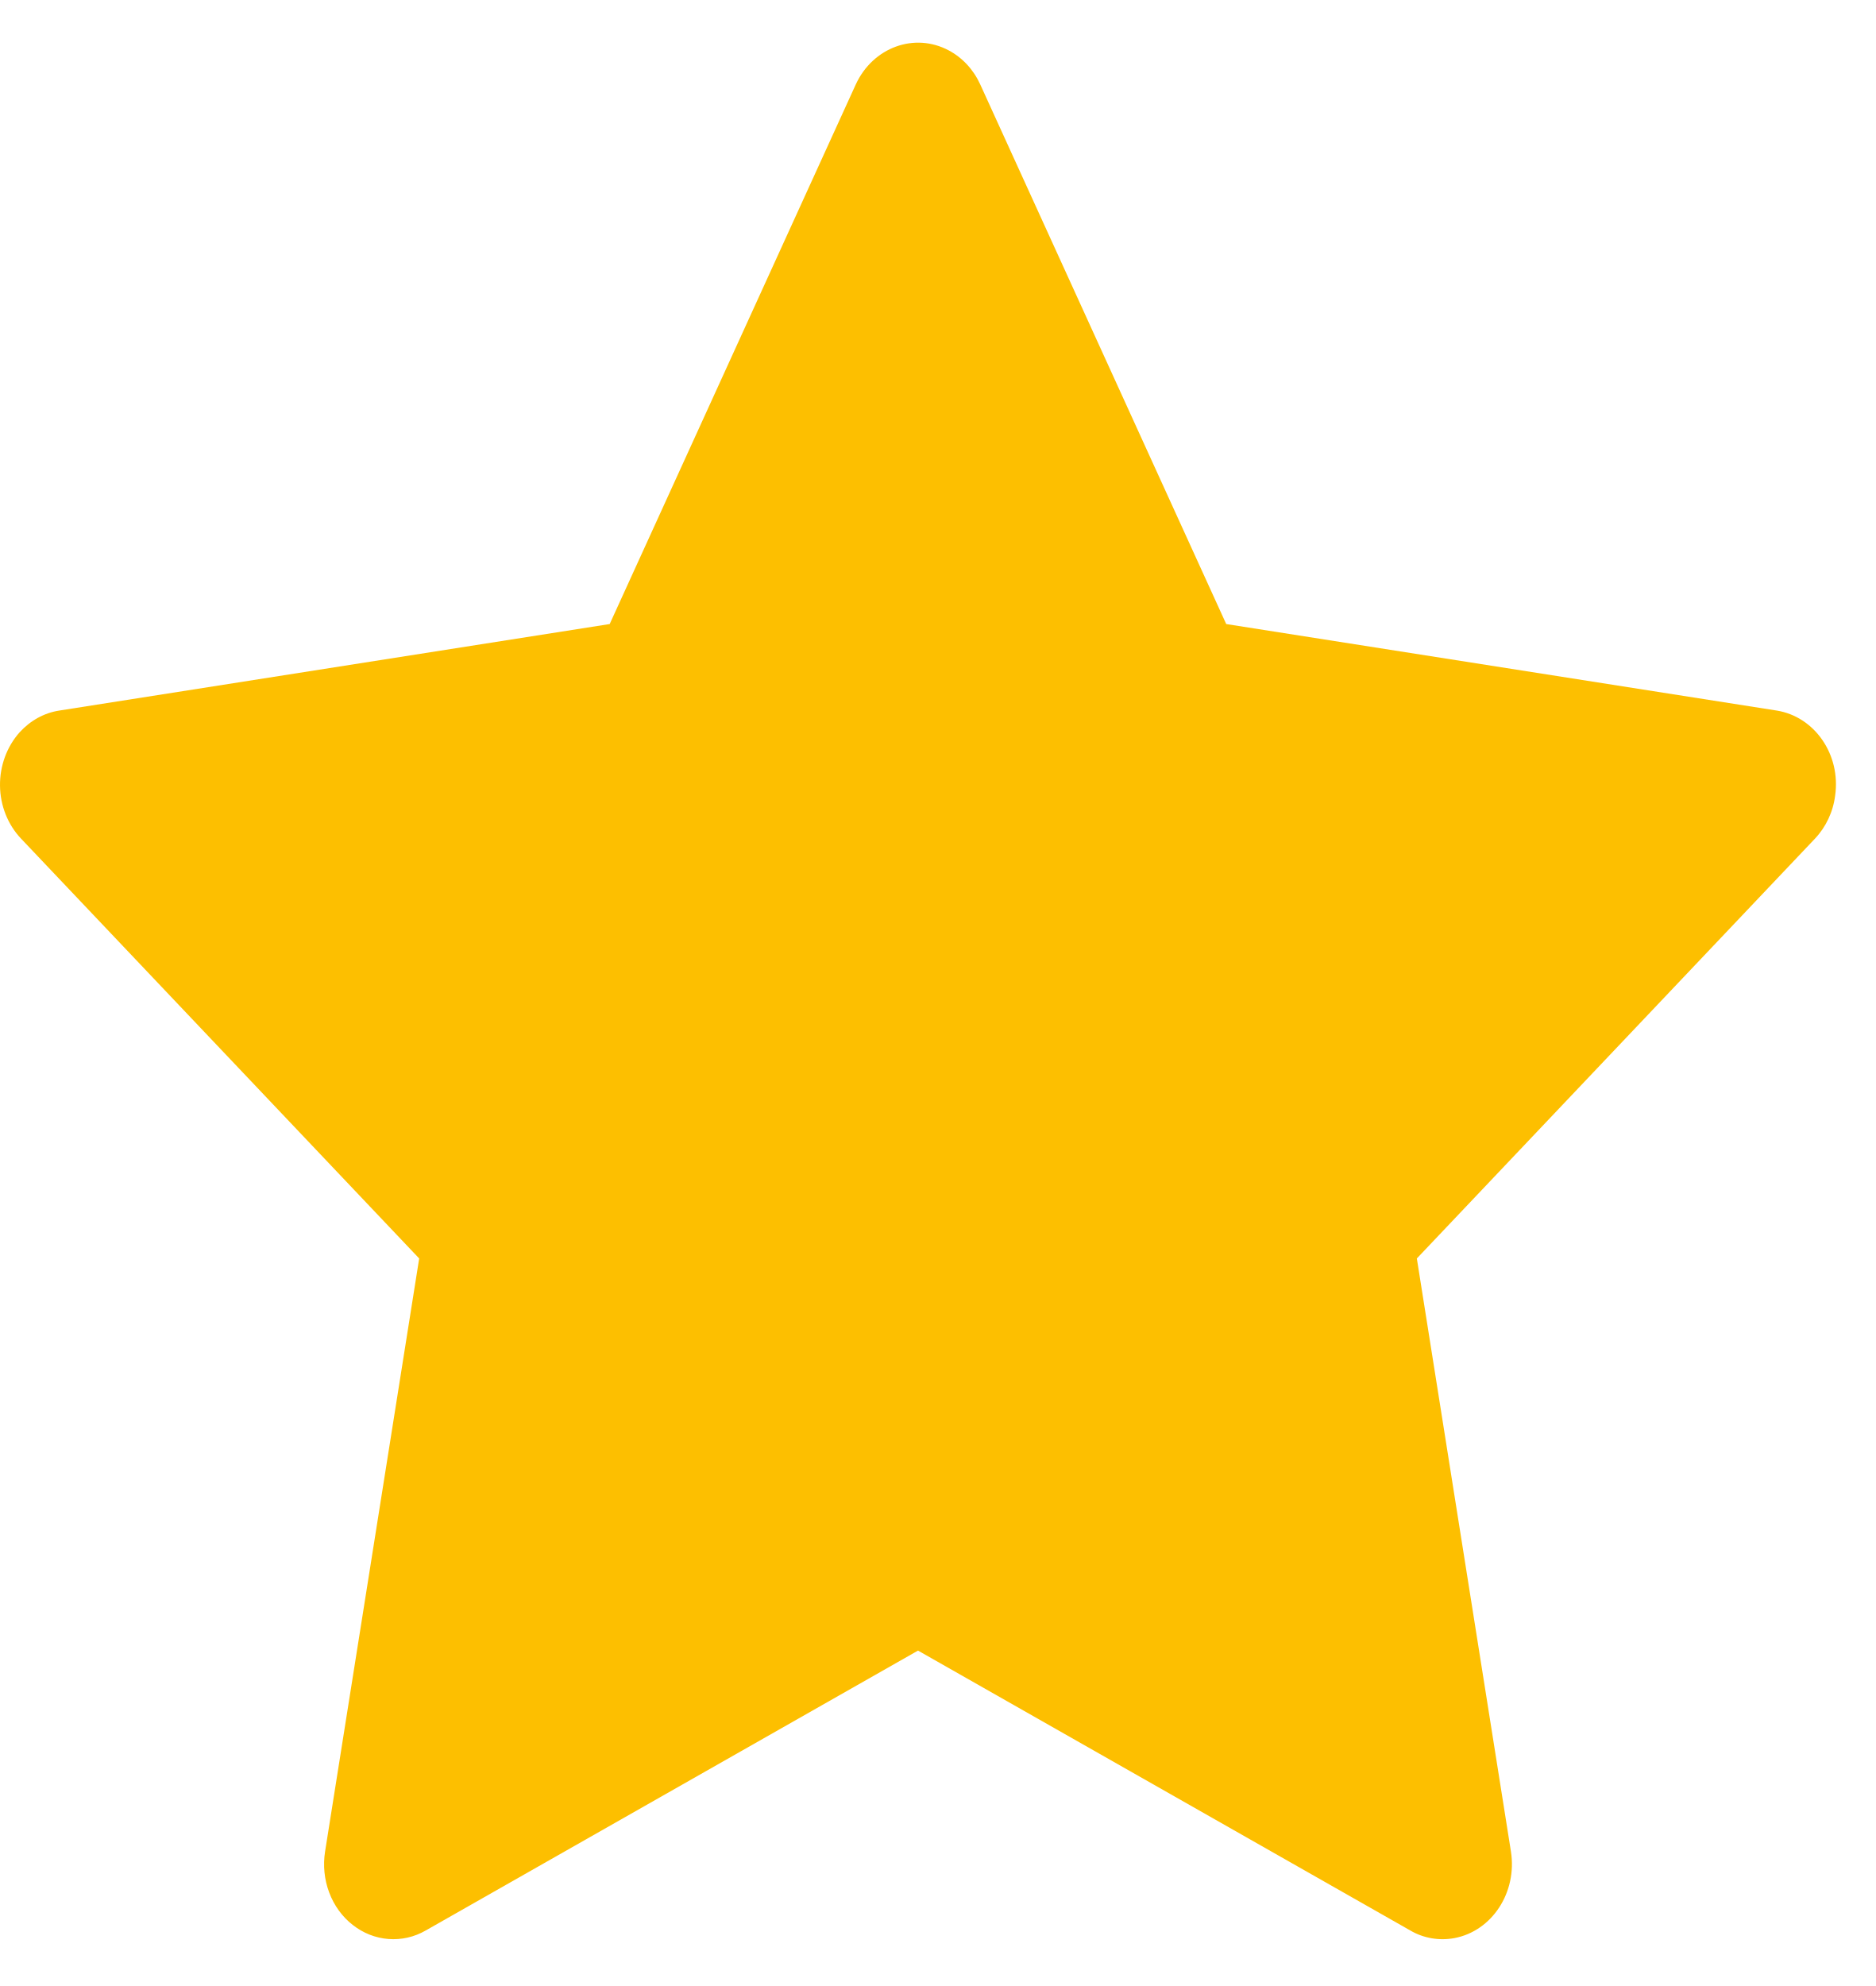
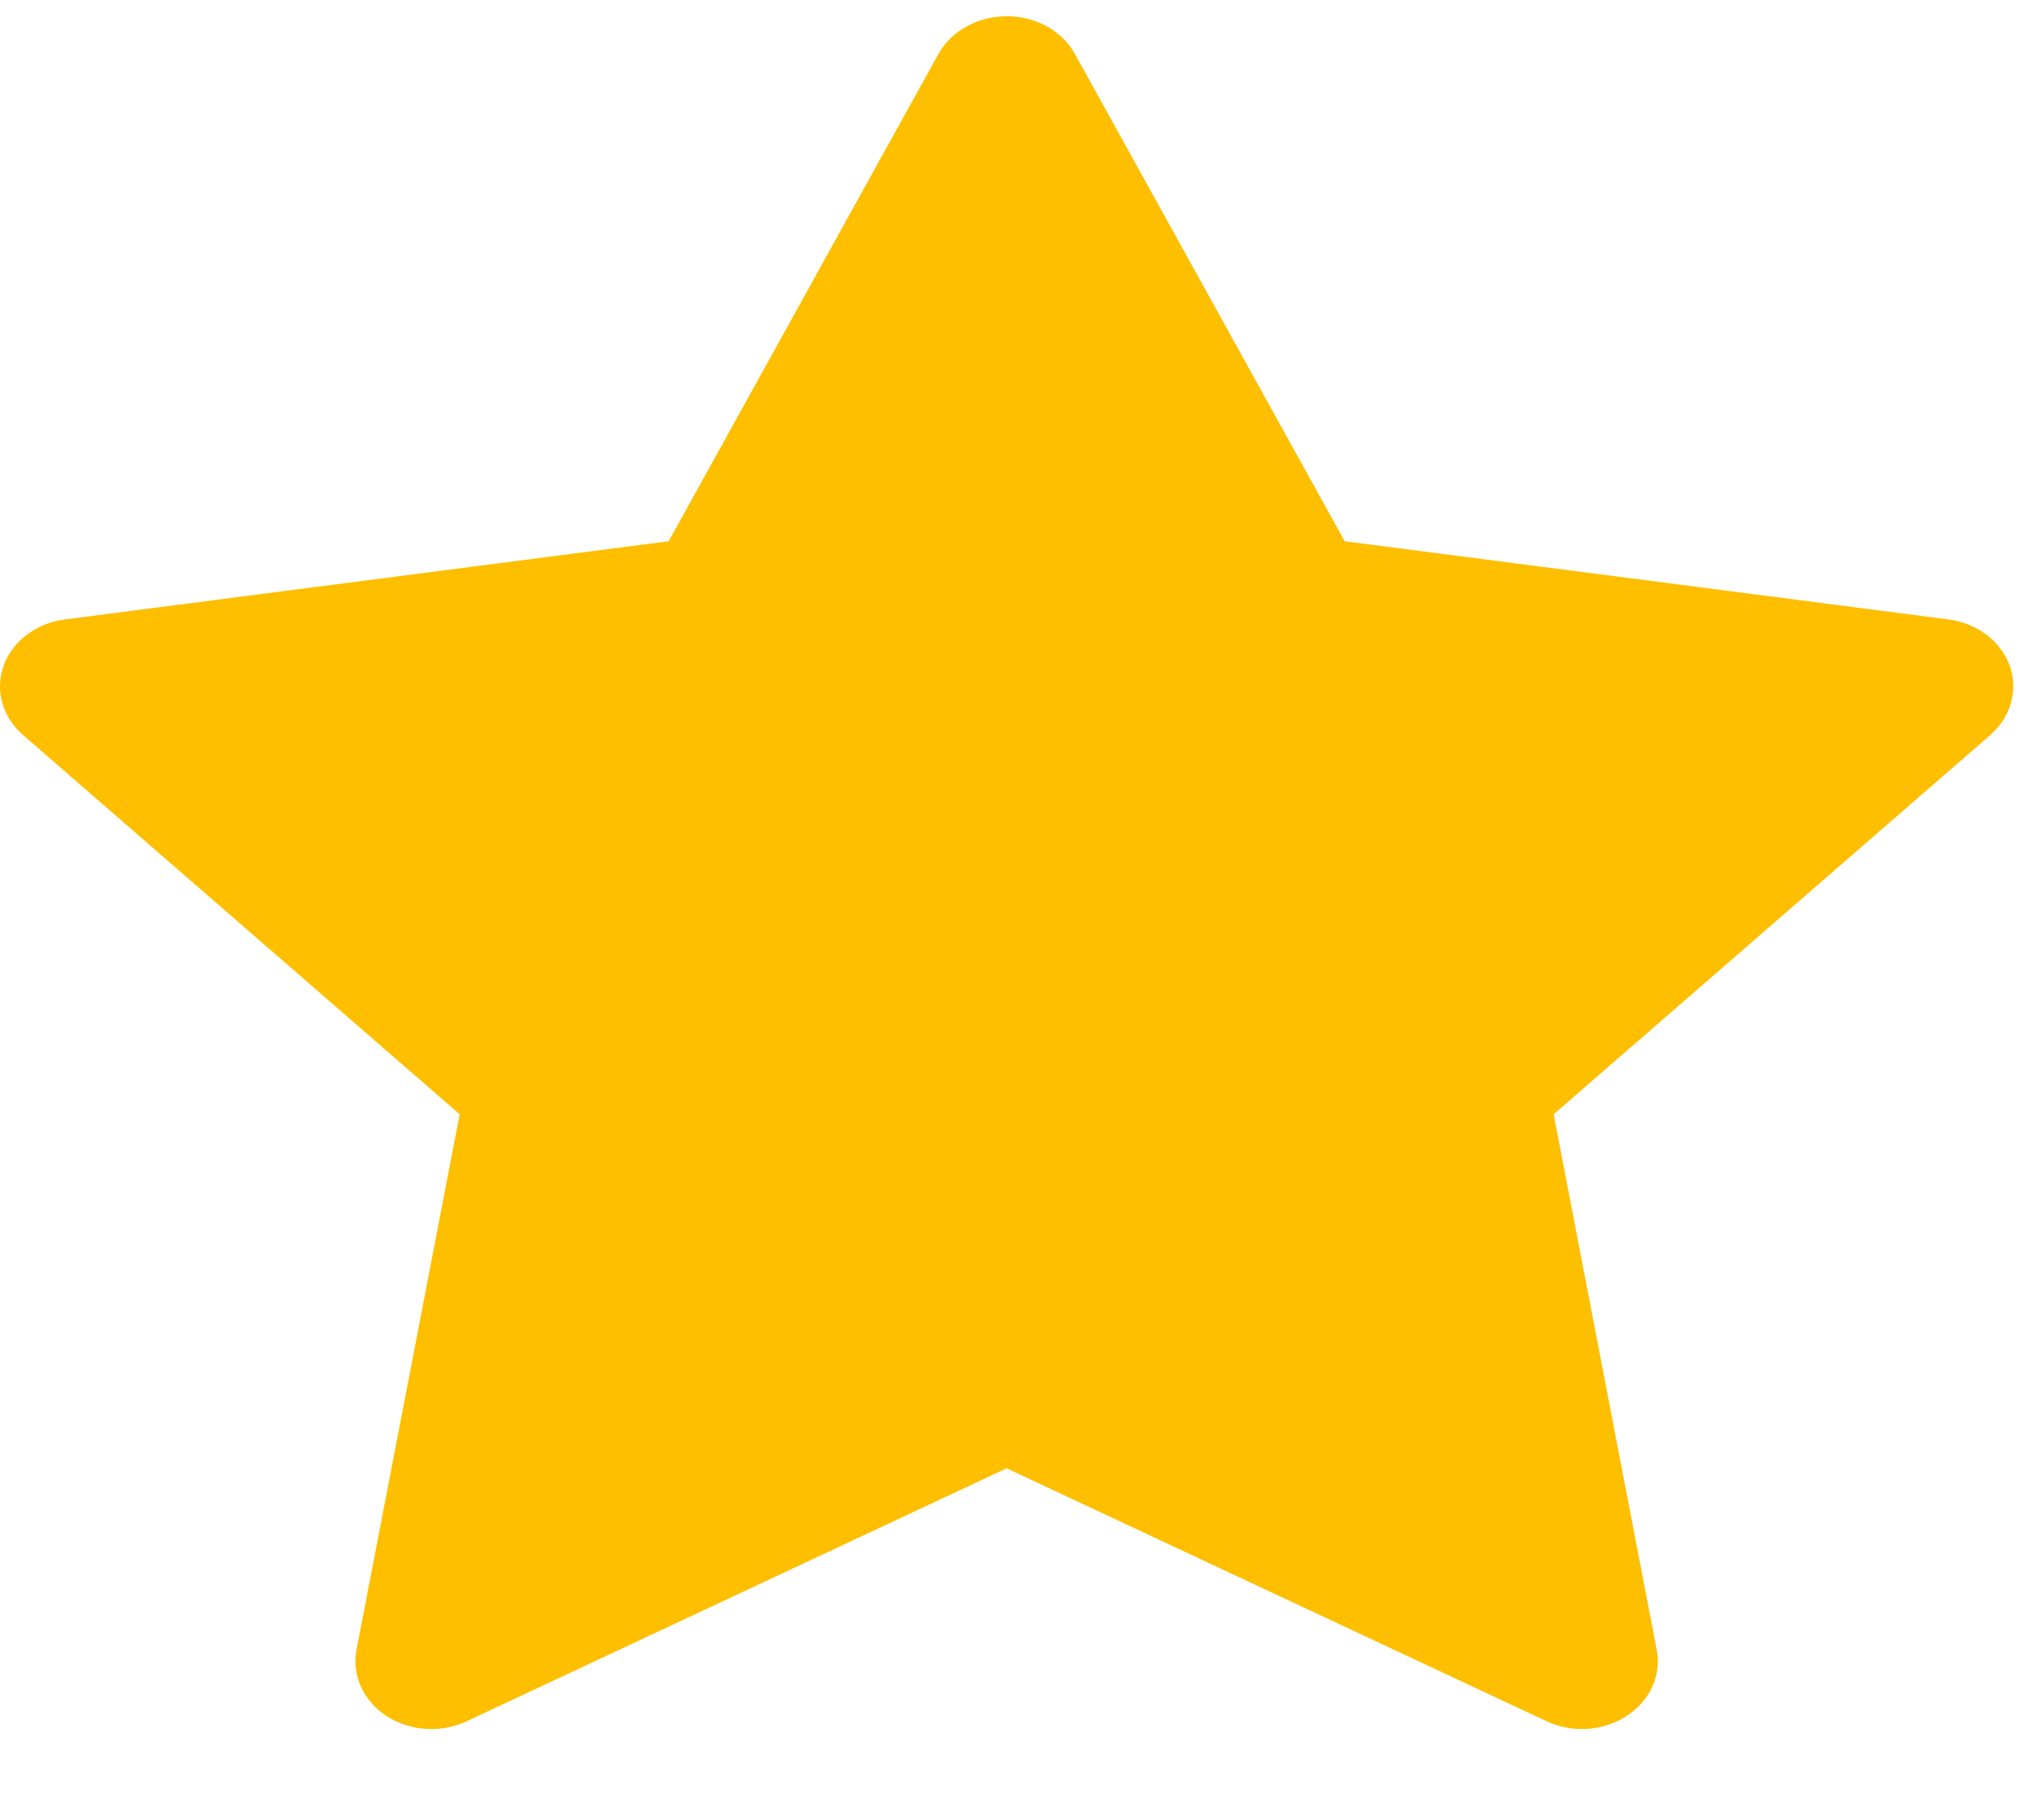
- <svg xmlns="http://www.w3.org/2000/svg" width="17" height="18" viewBox="0 0 17 18" fill="none">
-   <path d="M16.106 6.44L11.116 5.656L8.886 0.765C8.825 0.631 8.725 0.523 8.601 0.457C8.29 0.291 7.913 0.429 7.758 0.765L5.527 5.656L0.538 6.44C0.4 6.461 0.275 6.531 0.178 6.637C0.062 6.767 -0.002 6.941 5.53104e-05 7.121C0.002 7.302 0.071 7.474 0.19 7.6L3.8 11.406L2.947 16.781C2.927 16.906 2.94 17.035 2.984 17.152C3.028 17.27 3.102 17.372 3.197 17.446C3.292 17.521 3.404 17.565 3.521 17.574C3.638 17.583 3.755 17.557 3.859 17.497L8.322 14.96L12.785 17.497C12.906 17.568 13.048 17.591 13.184 17.566C13.526 17.502 13.755 17.151 13.697 16.781L12.844 11.406L16.454 7.6C16.552 7.496 16.617 7.36 16.636 7.211C16.689 6.839 16.45 6.495 16.106 6.44Z" fill="#FDBF00" />
+ <svg xmlns="http://www.w3.org/2000/svg" width="19" height="17" viewBox="0 0 19 17" fill="none">
+   <path d="M18.199 5.786L12.561 5.056L10.041 0.504C9.972 0.379 9.859 0.278 9.719 0.217C9.368 0.063 8.942 0.191 8.766 0.504L6.246 5.056L0.608 5.786C0.453 5.805 0.31 5.871 0.202 5.97C0.07 6.09 -0.002 6.252 6.24985e-05 6.42C0.003 6.588 0.08 6.748 0.215 6.866L4.294 10.409L3.33 15.412C3.308 15.528 3.322 15.648 3.372 15.757C3.422 15.867 3.505 15.962 3.612 16.031C3.72 16.1 3.847 16.142 3.979 16.15C4.111 16.158 4.243 16.134 4.361 16.078L9.403 13.716L14.446 16.078C14.584 16.144 14.744 16.166 14.897 16.142C15.283 16.082 15.543 15.756 15.476 15.412L14.513 10.409L18.592 6.866C18.703 6.769 18.776 6.642 18.798 6.504C18.858 6.158 18.587 5.837 18.199 5.786Z" fill="#FDBF00" />
</svg>
